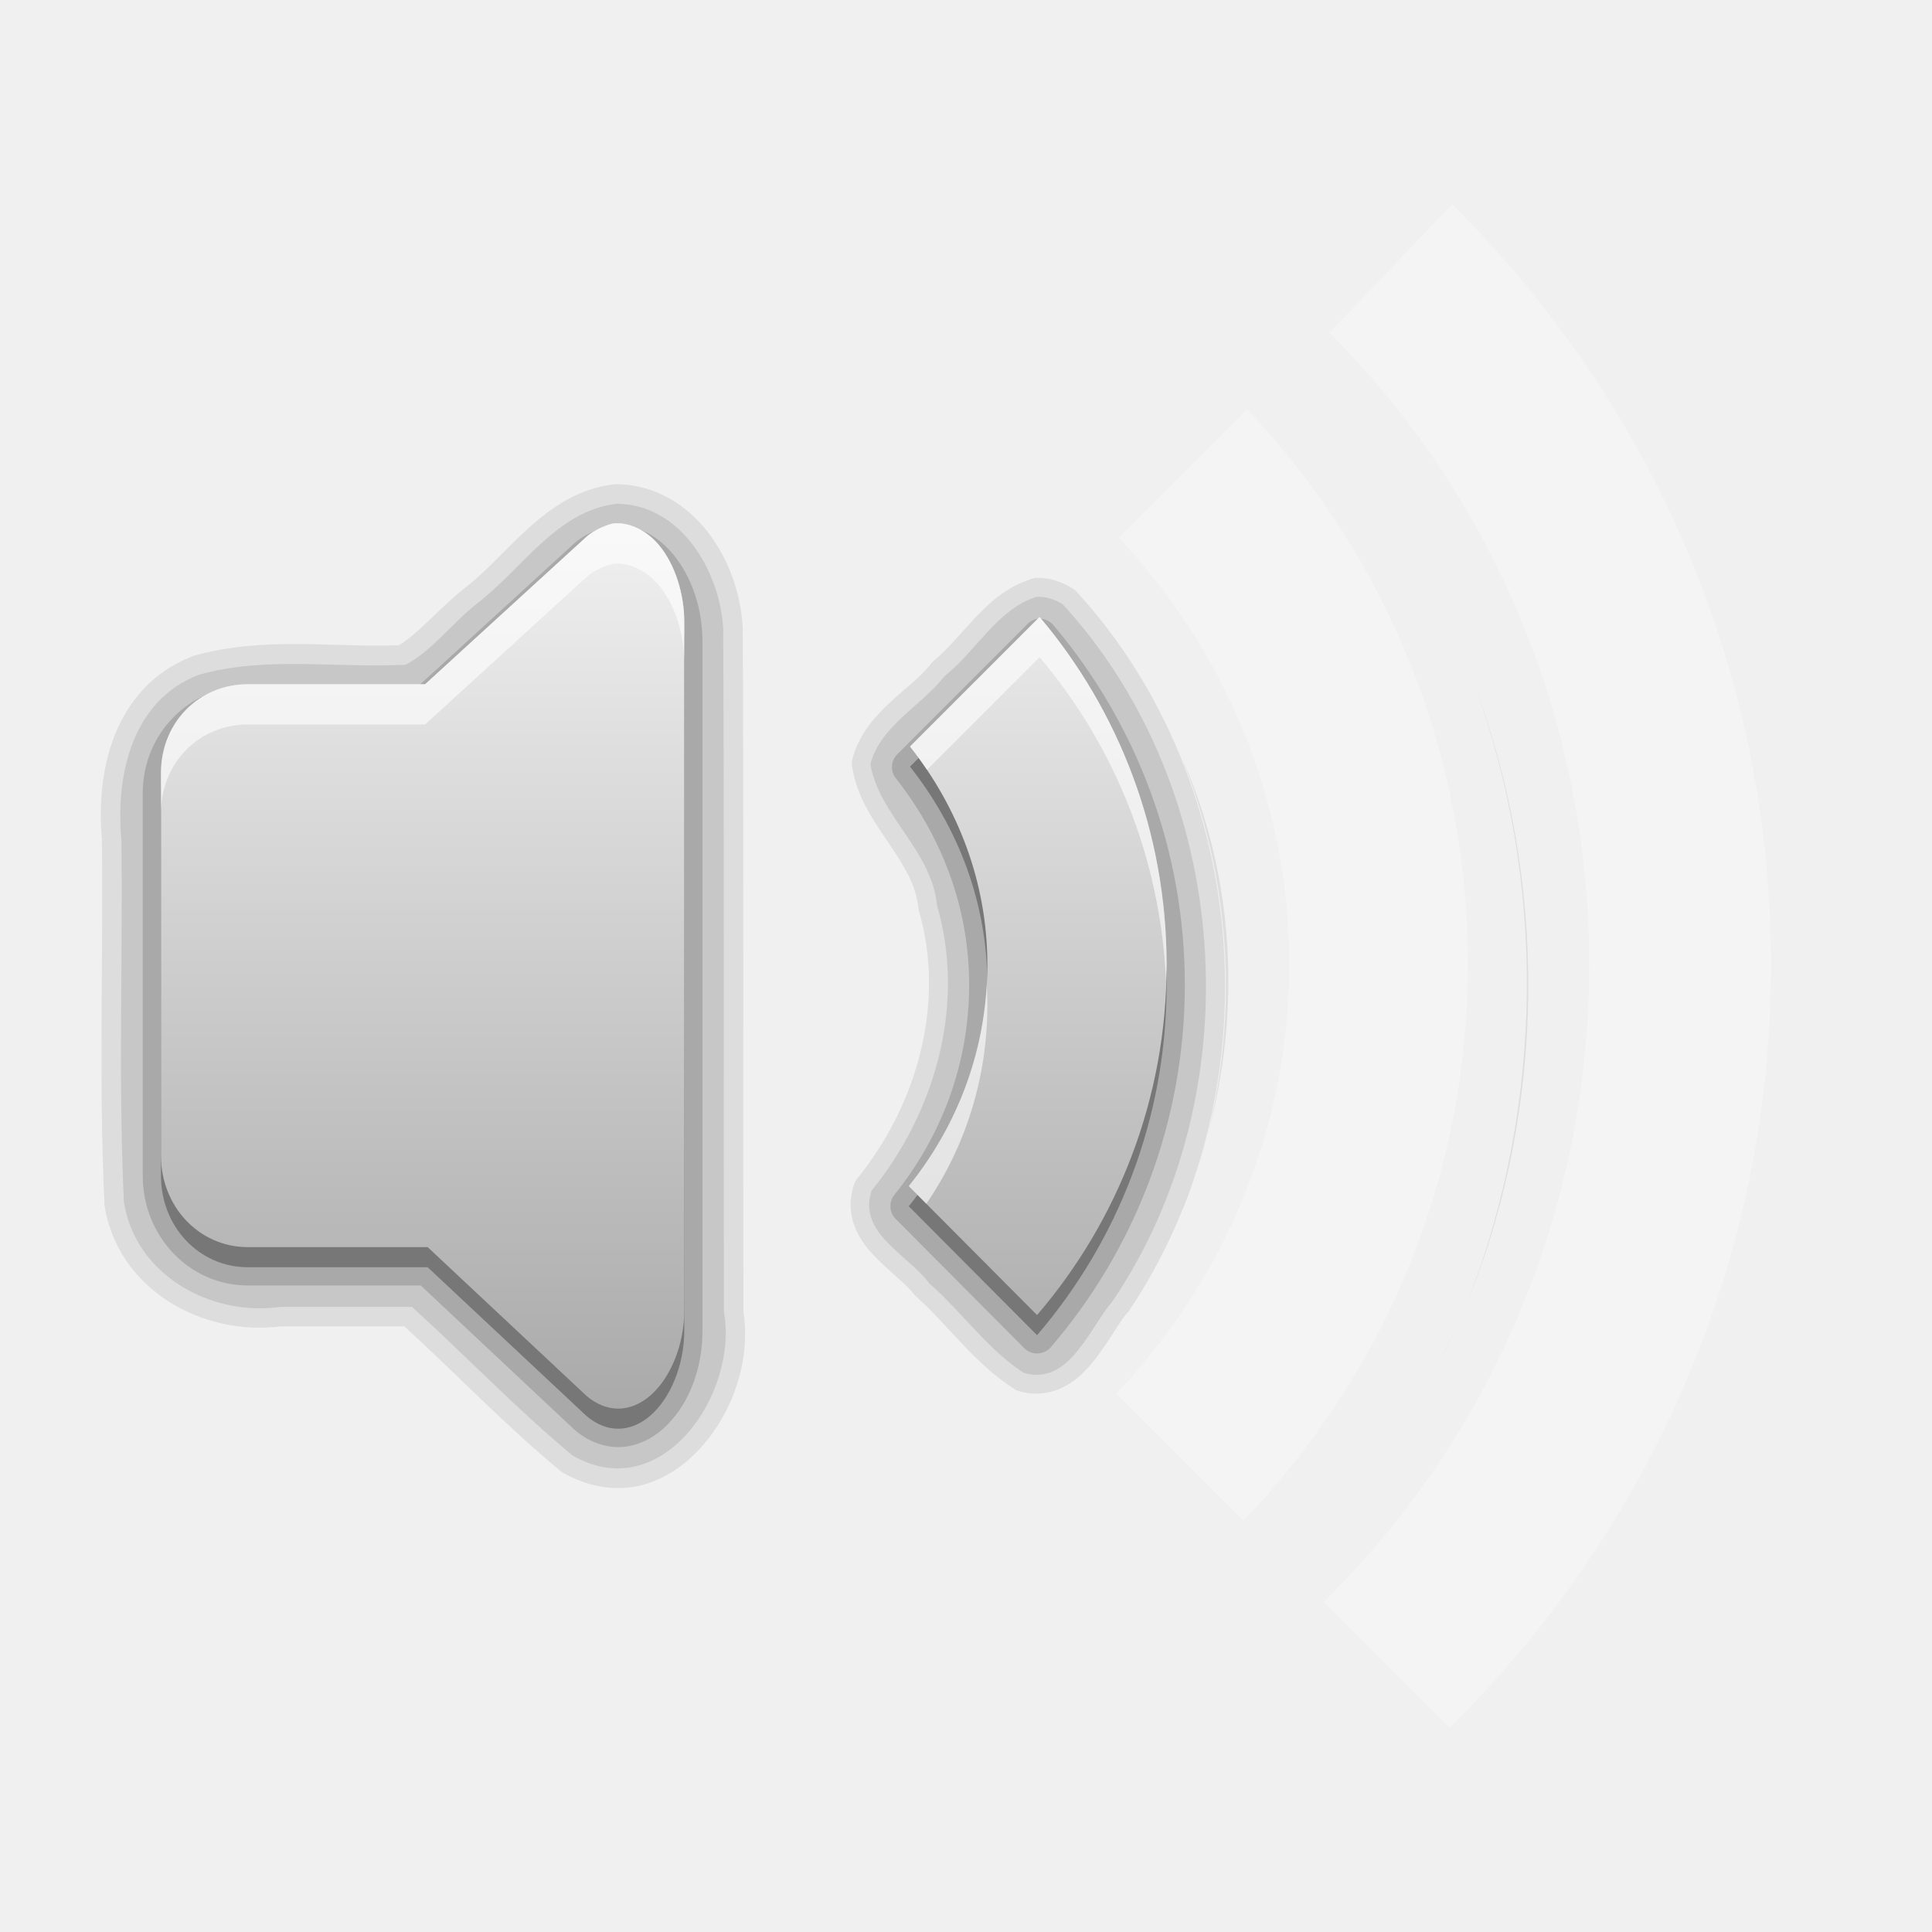
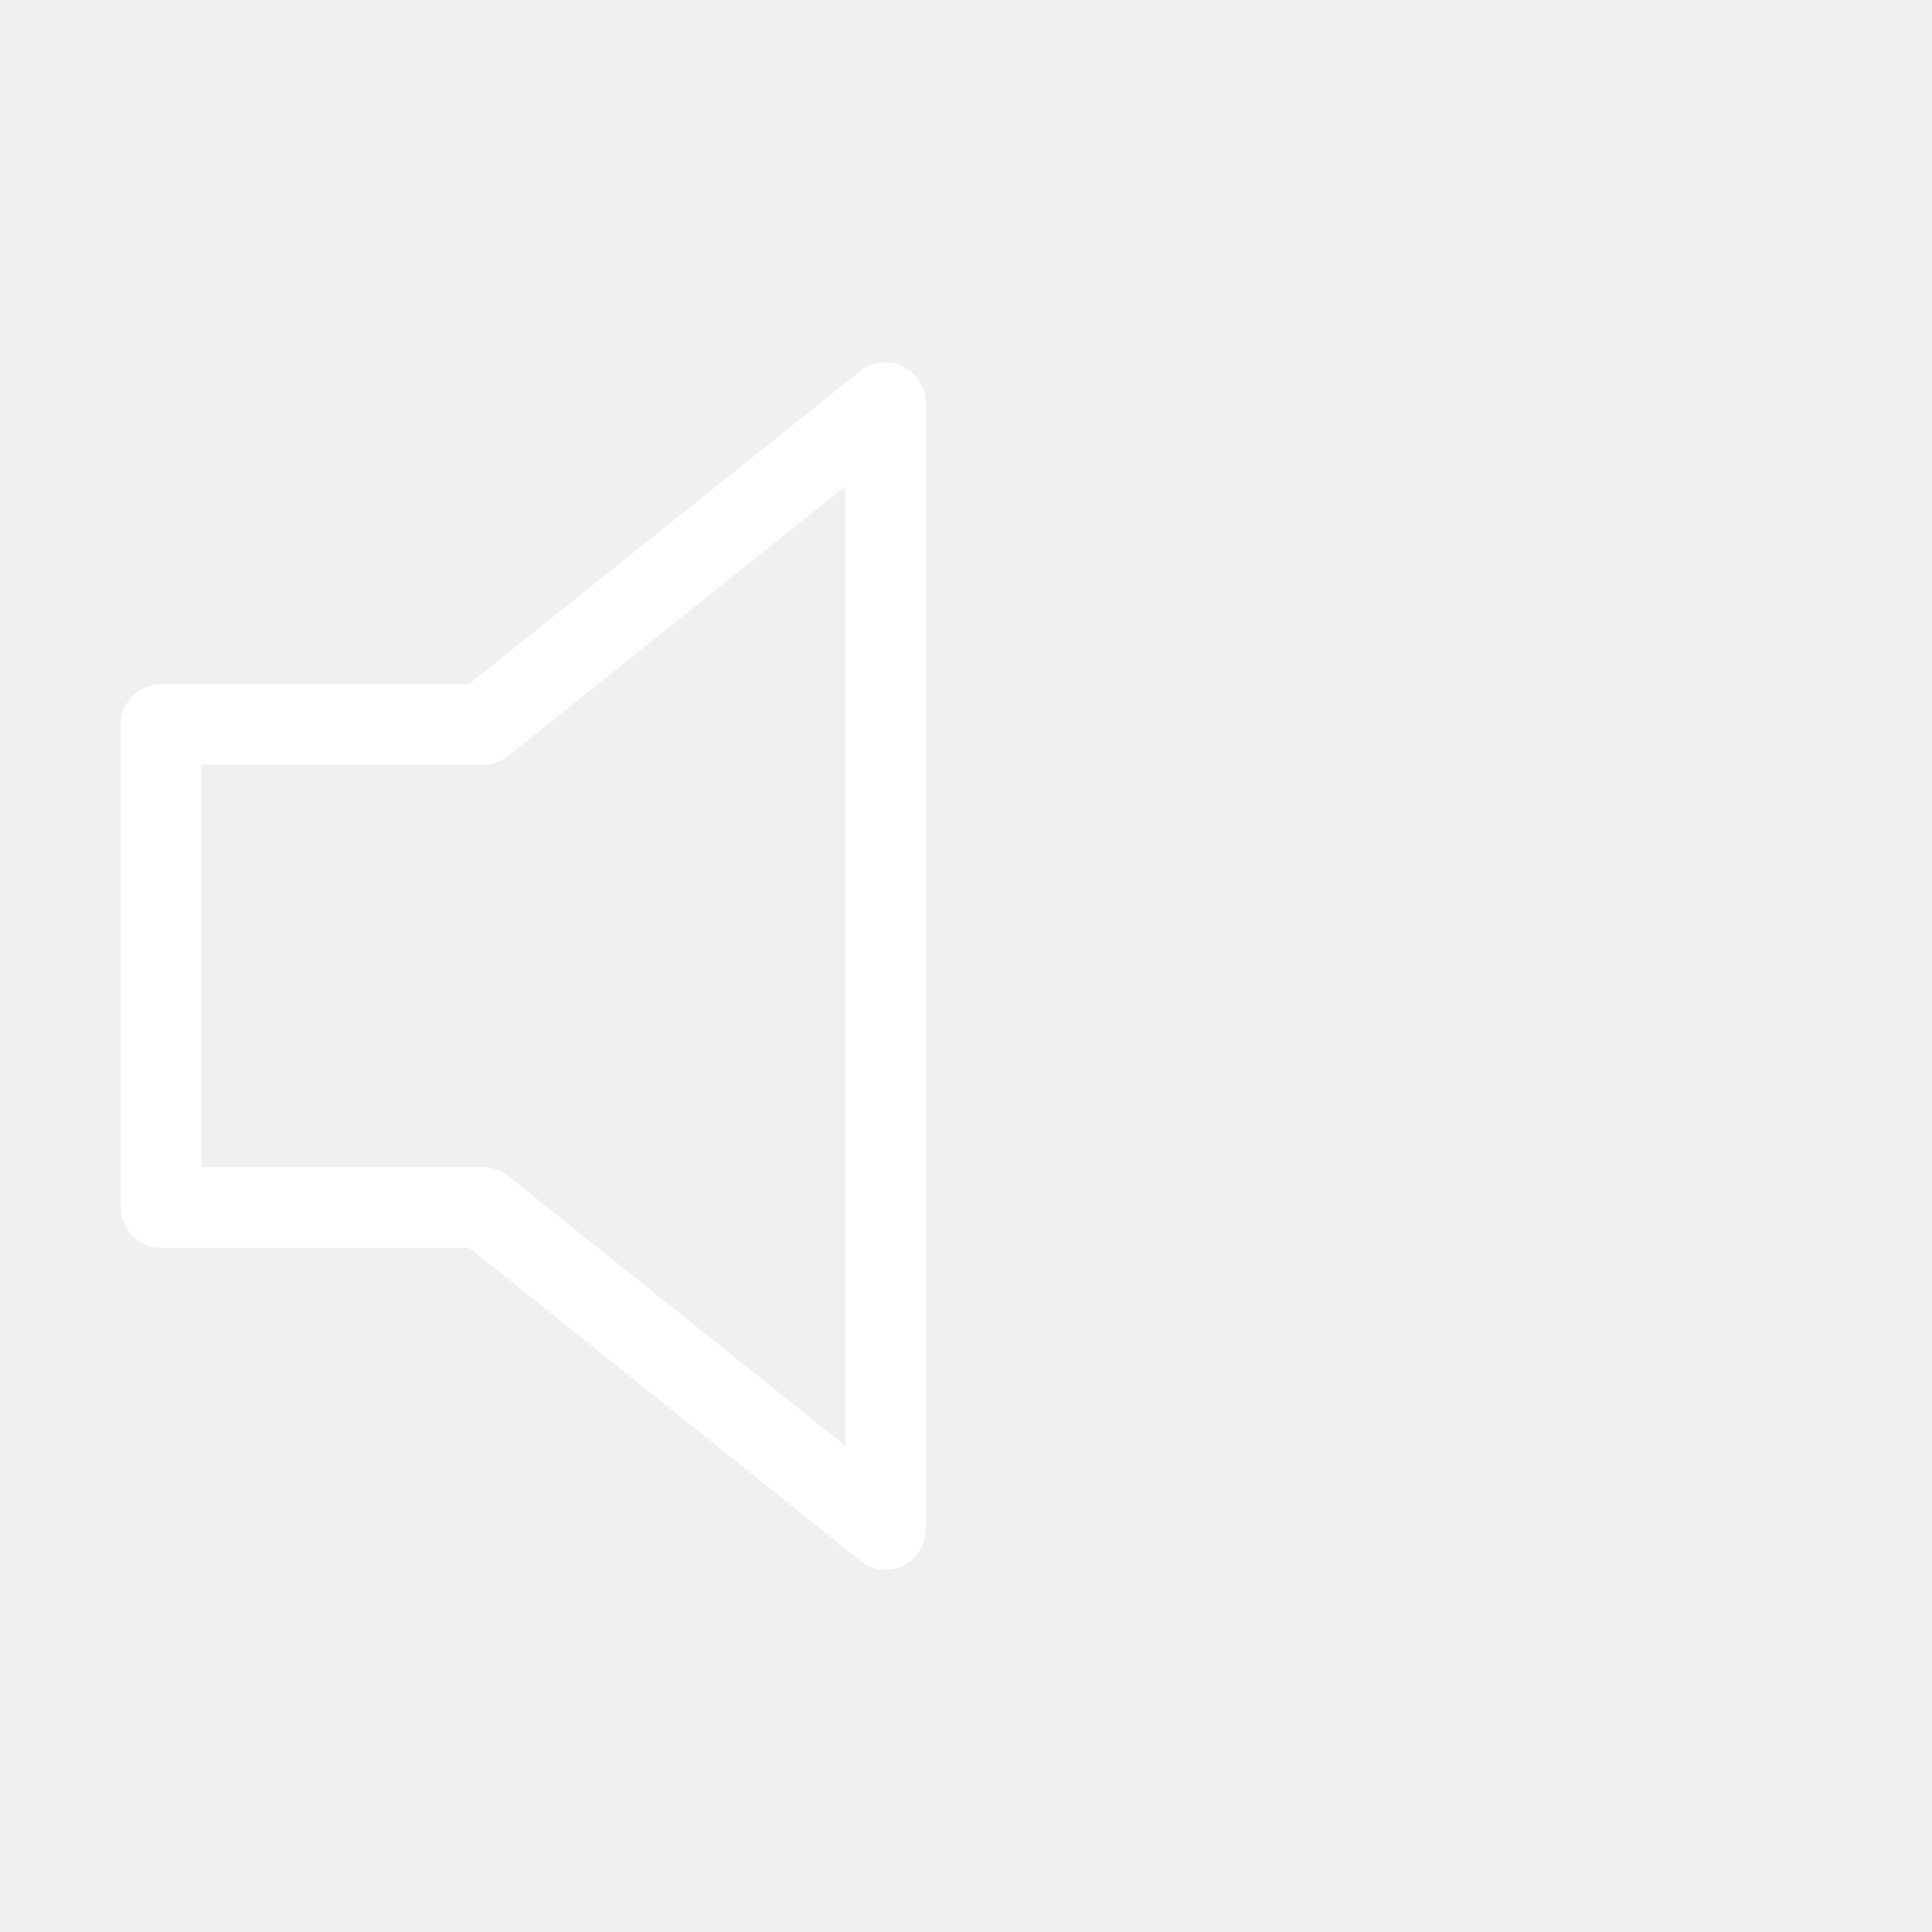
- <svg xmlns="http://www.w3.org/2000/svg" xmlns:xlink="http://www.w3.org/1999/xlink" version="1.0" width="96" height="96" id="svg2" style="display:inline">
-   <defs id="defs4">
-     <linearGradient id="linearGradient4081">
-       <stop id="stop4083" style="stop-color:#aaaaaa;stop-opacity:1" offset="0" />
-       <stop id="stop4085" style="stop-color:#f0f0f0;stop-opacity:1" offset="1" />
-     </linearGradient>
-     <linearGradient x1="8.449" y1="-17.352" x2="8.449" y2="-27.198" id="linearGradient3736" xlink:href="#linearGradient4081" gradientUnits="userSpaceOnUse" gradientTransform="matrix(4.444444,0,0,4.444444,3.555556,147.0417)" />
-   </defs>
-   <g transform="translate(0,74)" id="layer1" style="display:inline">
-     <path d="m 51.438,-45.281 a 0.932,0.932 0 0 0 -0.219,0.062 c -1.214,0.383 -2.074,1.177 -2.812,1.969 -0.739,0.792 -1.4,1.6 -2.062,2.125 a 0.932,0.932 0 0 0 -0.125,0.156 c -0.486,0.619 -1.273,1.195 -2.031,1.906 -0.759,0.711 -1.531,1.599 -1.844,2.812 a 0.932,0.932 0 0 0 0,0.375 c 0.254,1.546 1.108,2.727 1.844,3.812 0.736,1.086 1.335,2.063 1.438,3.156 a 0.932,0.932 0 0 0 0.031,0.156 c 1.331,4.564 -0.072,9.636 -3.062,13.312 a 0.932,0.932 0 0 0 -0.156,0.281 c -0.24,0.71 -0.218,1.433 0,2.031 0.218,0.599 0.583,1.093 0.969,1.5 0.772,0.813 1.649,1.45 2.031,1.969 a 0.932,0.932 0 0 0 0.125,0.125 C 47.05,-8.226 48.373,-6.289 50.375,-5 a 0.932,0.932 0 0 0 0.25,0.125 c 0.756,0.223 1.515,0.127 2.125,-0.156 0.61,-0.283 1.079,-0.724 1.469,-1.188 C 54.998,-7.145 55.555,-8.231 56,-8.75 a 0.932,0.932 0 0 0 0.062,-0.062 C 63.327,-19.569 62.283,-35.007 53.5,-44.594 A 0.932,0.932 0 0 0 53.312,-44.75 c -0.521,-0.331 -1.176,-0.569 -1.875,-0.531 z" id="path2953" style="opacity:0.08;fill:#000000;fill-opacity:1;fill-rule:nonzero;stroke:none;display:inline" />
-     <path d="m 30.531,-49.938 c -1.793,0.202 -3.165,1.176 -4.312,2.219 -1.148,1.043 -2.116,2.174 -3.125,2.938 -1.309,1.035 -2.306,2.278 -3.281,2.844 -3.197,0.125 -6.712,-0.467 -10.219,0.531 a 0.982,0.982 0 0 0 -0.062,0.031 c -1.938,0.742 -3.187,2.253 -3.844,3.938 -0.645,1.654 -0.769,3.477 -0.625,5.156 3.985e-4,0.031 -3.817e-4,0.063 0,0.094 0.073,5.935 -0.159,11.925 0.125,17.938 a 0.982,0.982 0 0 0 0,0.125 c 0.654,4.195 4.851,6.525 8.75,6.031 0.042,-0.005 0.083,0.006 0.125,0 l 6.031,0 c 2.547,2.333 4.977,4.876 7.719,7.156 a 0.982,0.982 0 0 0 0.125,0.094 c 1.297,0.754 2.664,0.944 3.875,0.656 1.211,-0.288 2.246,-1.018 3.062,-1.938 1.591,-1.792 2.432,-4.355 2.062,-6.719 -0.01,-0.061 0.011,-0.126 0,-0.188 -0.014,-11.239 0.019,-22.472 -0.031,-33.719 a 0.982,0.982 0 0 0 0,-0.062 c -0.091,-1.631 -0.649,-3.315 -1.688,-4.688 -1.038,-1.373 -2.63,-2.418 -4.562,-2.438 a 0.982,0.982 0 0 0 -0.125,0 z" id="path2947" style="opacity:0.08;fill:#000000;fill-opacity:1;fill-rule:nonzero;stroke:none;display:inline" />
-     <path d="m 73.219,-40.094 c 3.695,9.777 3.637,20.959 -0.25,30.656 3.761,-9.736 3.884,-20.844 0.25,-30.656 z" id="path2945" style="opacity:0.08;fill:#000000;fill-opacity:1;fill-rule:nonzero;stroke:none;display:inline" />
-     <path d="m 58.75,-36.281 c 2.586,5.829 2.942,12.533 1.25,18.688 -0.365,1.328 -0.788,2.648 -1.344,3.906 0.526,-1.274 1.006,-2.572 1.344,-3.906 1.559,-6.155 1.117,-12.803 -1.25,-18.688 z" id="path2943" style="opacity:0.08;fill:#000000;fill-opacity:1;fill-rule:nonzero;stroke:none;display:inline" />
-     <path d="m 72.875,-9.219 c -0.423,1.038 -0.925,2.033 -1.438,3.031 0.491,-1.005 1.029,-1.991 1.438,-3.031 z" id="path3818" style="opacity:0.08;fill:#000000;fill-opacity:1;fill-rule:nonzero;stroke:none;display:inline" />
-     <path d="m 51.5,-44.344 c -1.942,0.612 -2.999,2.699 -4.562,3.938 -1.171,1.493 -3.199,2.475 -3.688,4.375 0.418,2.54 3.056,4.292 3.312,7.031 1.432,4.909 -0.087,10.268 -3.25,14.156 -0.717,2.119 1.819,3.195 2.875,4.625 1.609,1.412 2.901,3.288 4.688,4.438 2.244,0.661 3.262,-2.228 4.406,-3.562 7.008,-10.376 6,-25.381 -2.469,-34.625 -0.396,-0.251 -0.84,-0.4 -1.312,-0.375 z" id="path2958" style="opacity:0.1;fill:#000000;fill-opacity:1;fill-rule:nonzero;stroke:none;display:inline" />
-     <path d="m 30.656,-48.969 c -3.002,0.339 -4.713,3.26 -6.969,4.969 -1.203,0.951 -2.226,2.343 -3.531,3.031 -3.422,0.181 -6.962,-0.445 -10.281,0.5 -3.327,1.273 -4.137,5.014 -3.844,8.188 0.077,6 -0.158,12.013 0.125,18 0.568,3.645 4.326,5.711 7.781,5.219 l 6.531,0 c 2.682,2.433 5.188,5.062 7.969,7.375 4.437,2.58 8.284,-3.076 7.531,-7.156 -0.014,-11.305 0.019,-22.602 -0.031,-33.906 -0.159,-2.864 -2.094,-6.187 -5.281,-6.219 z" id="path2956" style="opacity:0.1;fill:#000000;fill-opacity:1;fill-rule:nonzero;stroke:none;display:inline" />
-     <path d="m 30.656,-47.906 c -0.346,-5e-5 -0.633,0.114 -0.844,0.188 a 0.904,0.904 0 0 0 -0.031,0 c -0.374,0.145 -0.862,0.362 -1.281,0.75 l -7.719,7.062 -8.469,0 c -2.896,0 -5.219,2.353 -5.219,5.312 l 0,19.031 c 0,2.96 2.291,5.438 5.219,5.438 l 8.594,0 L 28.5,-3 a 0.904,0.904 0 0 0 0.031,0.031 c 0.634,0.55 1.402,0.876 2.188,0.875 0.786,-5.416e-4 1.554,-0.327 2.188,-0.875 1.277,-1.104 2.007,-2.967 2,-4.938 l 0,-7.719 0,-18.719 0,-7.688 c 0.016,-1.686 -0.519,-3.294 -1.469,-4.438 -0.728,-0.876 -1.724,-1.437 -2.781,-1.438 z" id="path2965" style="opacity:0.15;fill:#000000;fill-opacity:1;fill-rule:nonzero;stroke:none;display:inline" />
-     <path d="m 51.531,-43.25 a 0.904,0.904 0 0 0 -0.5,0.281 l -6.438,6.438 A 0.904,0.904 0 0 0 44.5,-35.344 c 2.255,2.856 3.656,6.38 3.656,10.281 0,3.969 -1.408,7.569 -3.719,10.438 a 0.904,0.904 0 0 0 0.062,1.188 l 6.375,6.406 a 0.904,0.904 0 0 0 1.344,-0.031 c 4.15,-4.834 6.656,-11.142 6.656,-18 0,-6.792 -2.454,-13.06 -6.531,-17.875 a 0.904,0.904 0 0 0 -0.812,-0.312 z" id="path3804" style="opacity:0.15;fill:#000000;fill-opacity:1;fill-rule:nonzero;stroke:none;display:inline" />
-     <path d="m 30.656,-47 c -0.243,-3.5e-5 -0.321,0.041 -0.562,0.125 -0.315,0.122 -0.692,0.306 -0.969,0.562 l -8,7.312 -8.812,0 C 9.889,-39 8,-37.099 8,-34.594 l 0,19.031 c 0,2.506 1.889,4.531 4.312,4.531 l 8.938,0 7.875,7.375 c 1,0.868 2.187,0.865 3.188,0 1.001,-0.865 1.694,-2.524 1.688,-4.25 l 0,-7.719 0,-18.719 0,-7.688 c 0.014,-1.479 -0.479,-2.946 -1.25,-3.875 C 32.171,-46.603 31.385,-47 30.656,-47 z m 21,4.656 -6.438,6.438 c 2.368,2.999 3.844,6.727 3.844,10.844 0,4.182 -1.475,7.982 -3.906,11 l 6.375,6.406 c 4.015,-4.676 6.438,-10.769 6.438,-17.406 0,-6.575 -2.369,-12.624 -6.312,-17.281 z" id="path3798" style="opacity:0.3;fill:#000000;fill-opacity:1;fill-rule:nonzero;stroke:none;display:inline" />
-     <path d="m 72.156,-63.844 -6.094,6.375 c 8.018,8.018 12.906,19.174 12.906,31.406 0,12.374 -5.005,23.617 -13.188,31.656 l 6.25,6.25 C 81.848,2.169 88,-11.201 88,-26.062 88,-40.853 81.891,-54.18 72.156,-63.844 z" id="path3000" style="opacity:0.3;fill:#ffffff;fill-opacity:1;fill-rule:nonzero;stroke:none;display:inline" />
-     <path d="m 61.969,-53.656 -6.375,6.375 c 5.212,5.559 8.469,12.972 8.469,21.188 0,8.282 -3.306,15.77 -8.594,21.344 l 6.312,6.312 c 6.901,-7.187 11.156,-16.912 11.156,-27.656 0,-10.671 -4.155,-20.385 -10.969,-27.562 z" id="path2959" style="opacity:0.3;fill:#ffffff;fill-opacity:1;fill-rule:nonzero;stroke:none;display:inline" />
-     <path d="m 30.656,26 c -0.243,-3.5e-5 -0.321,0.041 -0.562,0.125 -0.315,0.122 -0.692,0.306 -0.969,0.562 l -8,7.312 -8.812,0 C 9.889,34 8,35.901 8,38.406 L 8,57.438 c 0,2.506 1.889,4.531 4.312,4.531 l 8.938,0 7.875,7.375 c 1,0.868 2.187,0.865 3.188,0 1.001,-0.865 1.694,-2.524 1.688,-4.25 l 0,-7.719 0,-18.719 0,-7.688 c 0.014,-1.479 -0.479,-2.946 -1.25,-3.875 C 32.171,26.397 31.385,26 30.656,26 z m 21,4.656 -6.438,6.438 c 2.368,2.999 3.844,6.727 3.844,10.844 0,4.182 -1.475,7.982 -3.906,11 l 6.375,6.406 c 4.015,-4.676 6.438,-10.769 6.438,-17.406 0,-6.575 -2.369,-12.624 -6.312,-17.281 z" transform="translate(0,-74)" id="path2957" style="fill:url(#linearGradient3736);fill-opacity:1;fill-rule:nonzero;stroke:none;display:inline" />
-     <path d="m 30.656,26 c -0.243,-3.5e-5 -0.321,0.041 -0.562,0.125 -0.315,0.122 -0.692,0.306 -0.969,0.562 l -8,7.312 -8.812,0 C 9.889,34 8,35.901 8,38.406 l 0,2 C 8,37.901 9.889,36 12.312,36 l 8.812,0 8,-7.312 c 0.276,-0.256 0.654,-0.441 0.969,-0.562 0.241,-0.084 0.32,-0.125 0.562,-0.125 0.729,1.11e-4 1.515,0.397 2.094,1.094 0.771,0.929 1.264,2.396 1.25,3.875 l 0,-2 c 0.014,-1.479 -0.479,-2.946 -1.25,-3.875 C 32.171,26.397 31.385,26 30.656,26 z m 21,4.656 -6.438,6.438 c 0.296,0.375 0.577,0.759 0.844,1.156 l 5.594,-5.594 c 3.697,4.366 6.007,9.963 6.281,16.062 0.007,-0.258 0.031,-0.522 0.031,-0.781 0,-6.575 -2.369,-12.624 -6.312,-17.281 z m -2.625,18.281 c -0.214,3.789 -1.638,7.223 -3.875,10 l 0.875,0.875 c 1.92,-2.811 3.031,-6.207 3.031,-9.875 0,-0.336 -0.012,-0.669 -0.031,-1 z" transform="translate(0,-74)" id="path2983" style="opacity:0.6;fill:#ffffff;fill-opacity:1;fill-rule:nonzero;stroke:none;display:inline" />
-   </g>
+ <svg xmlns="http://www.w3.org/2000/svg" width="256" height="256" viewBox="0 0 24 24" fill="none" stroke="white" stroke-width="1" stroke-linecap="round" stroke-linejoin="round" class="feather feather-volume">
+   <polygon points="11 5 6 9 2 9 2 15 6 15 11 19 11 5" />
</svg>
